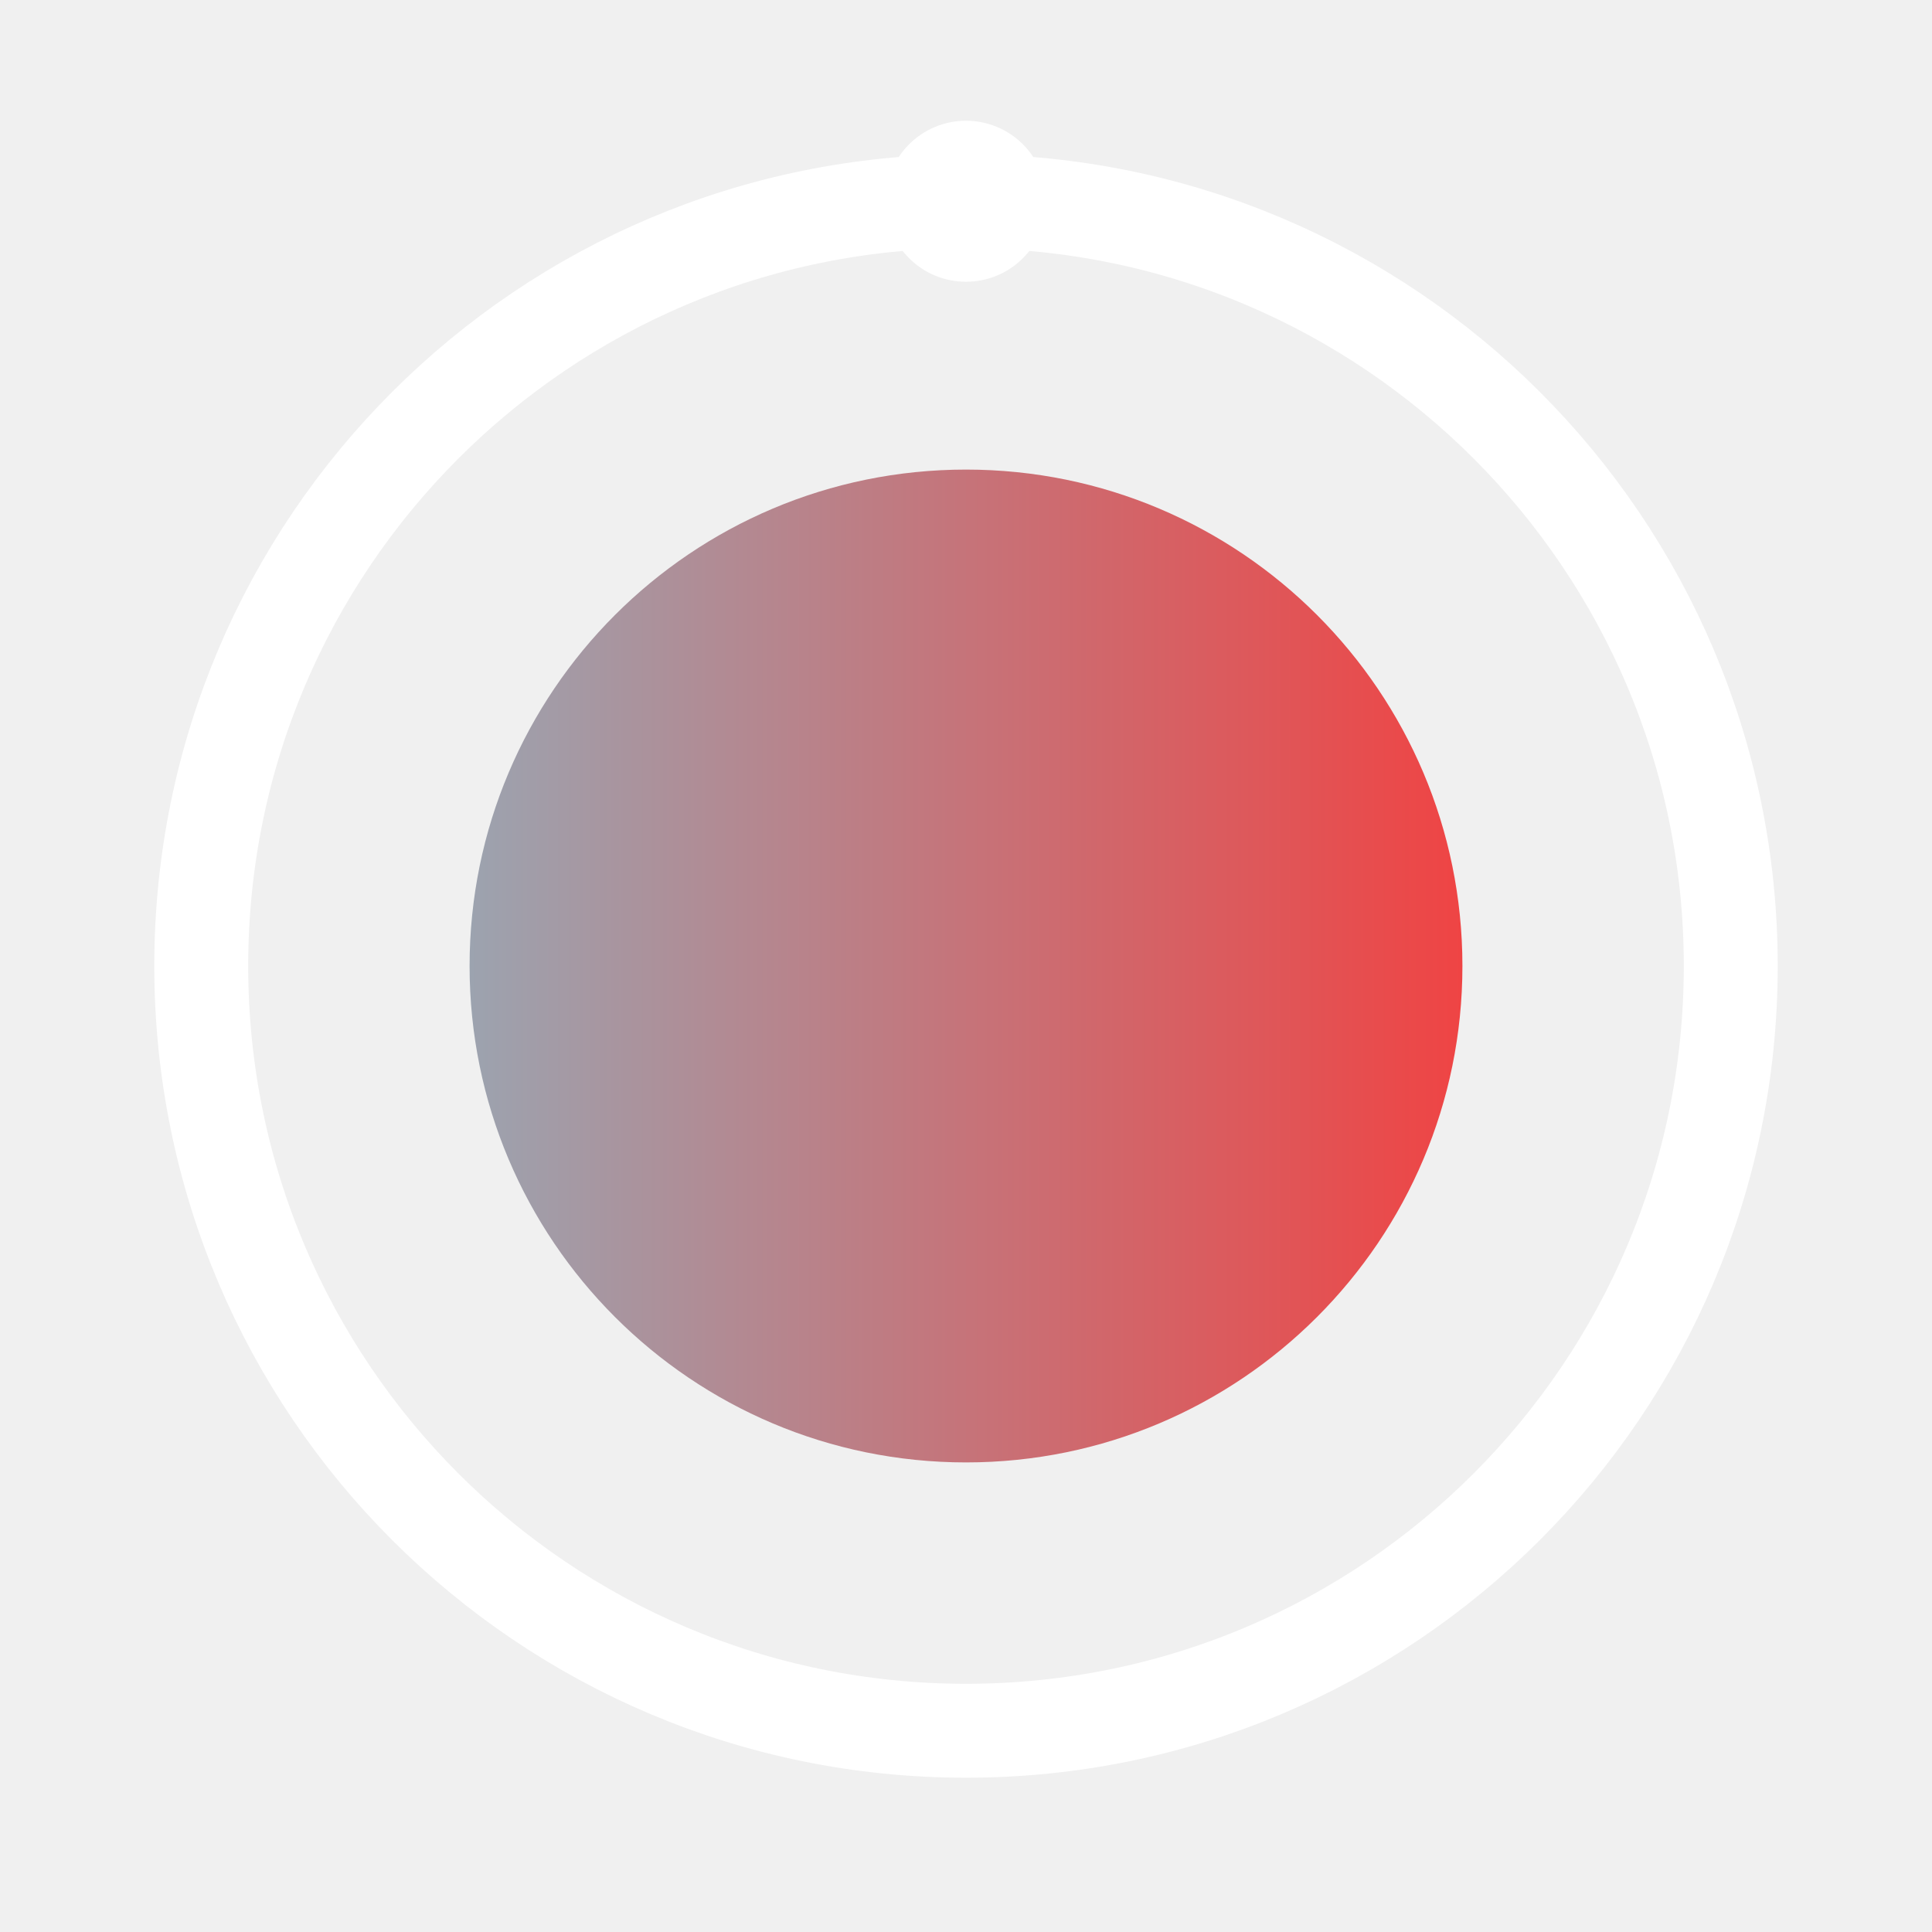
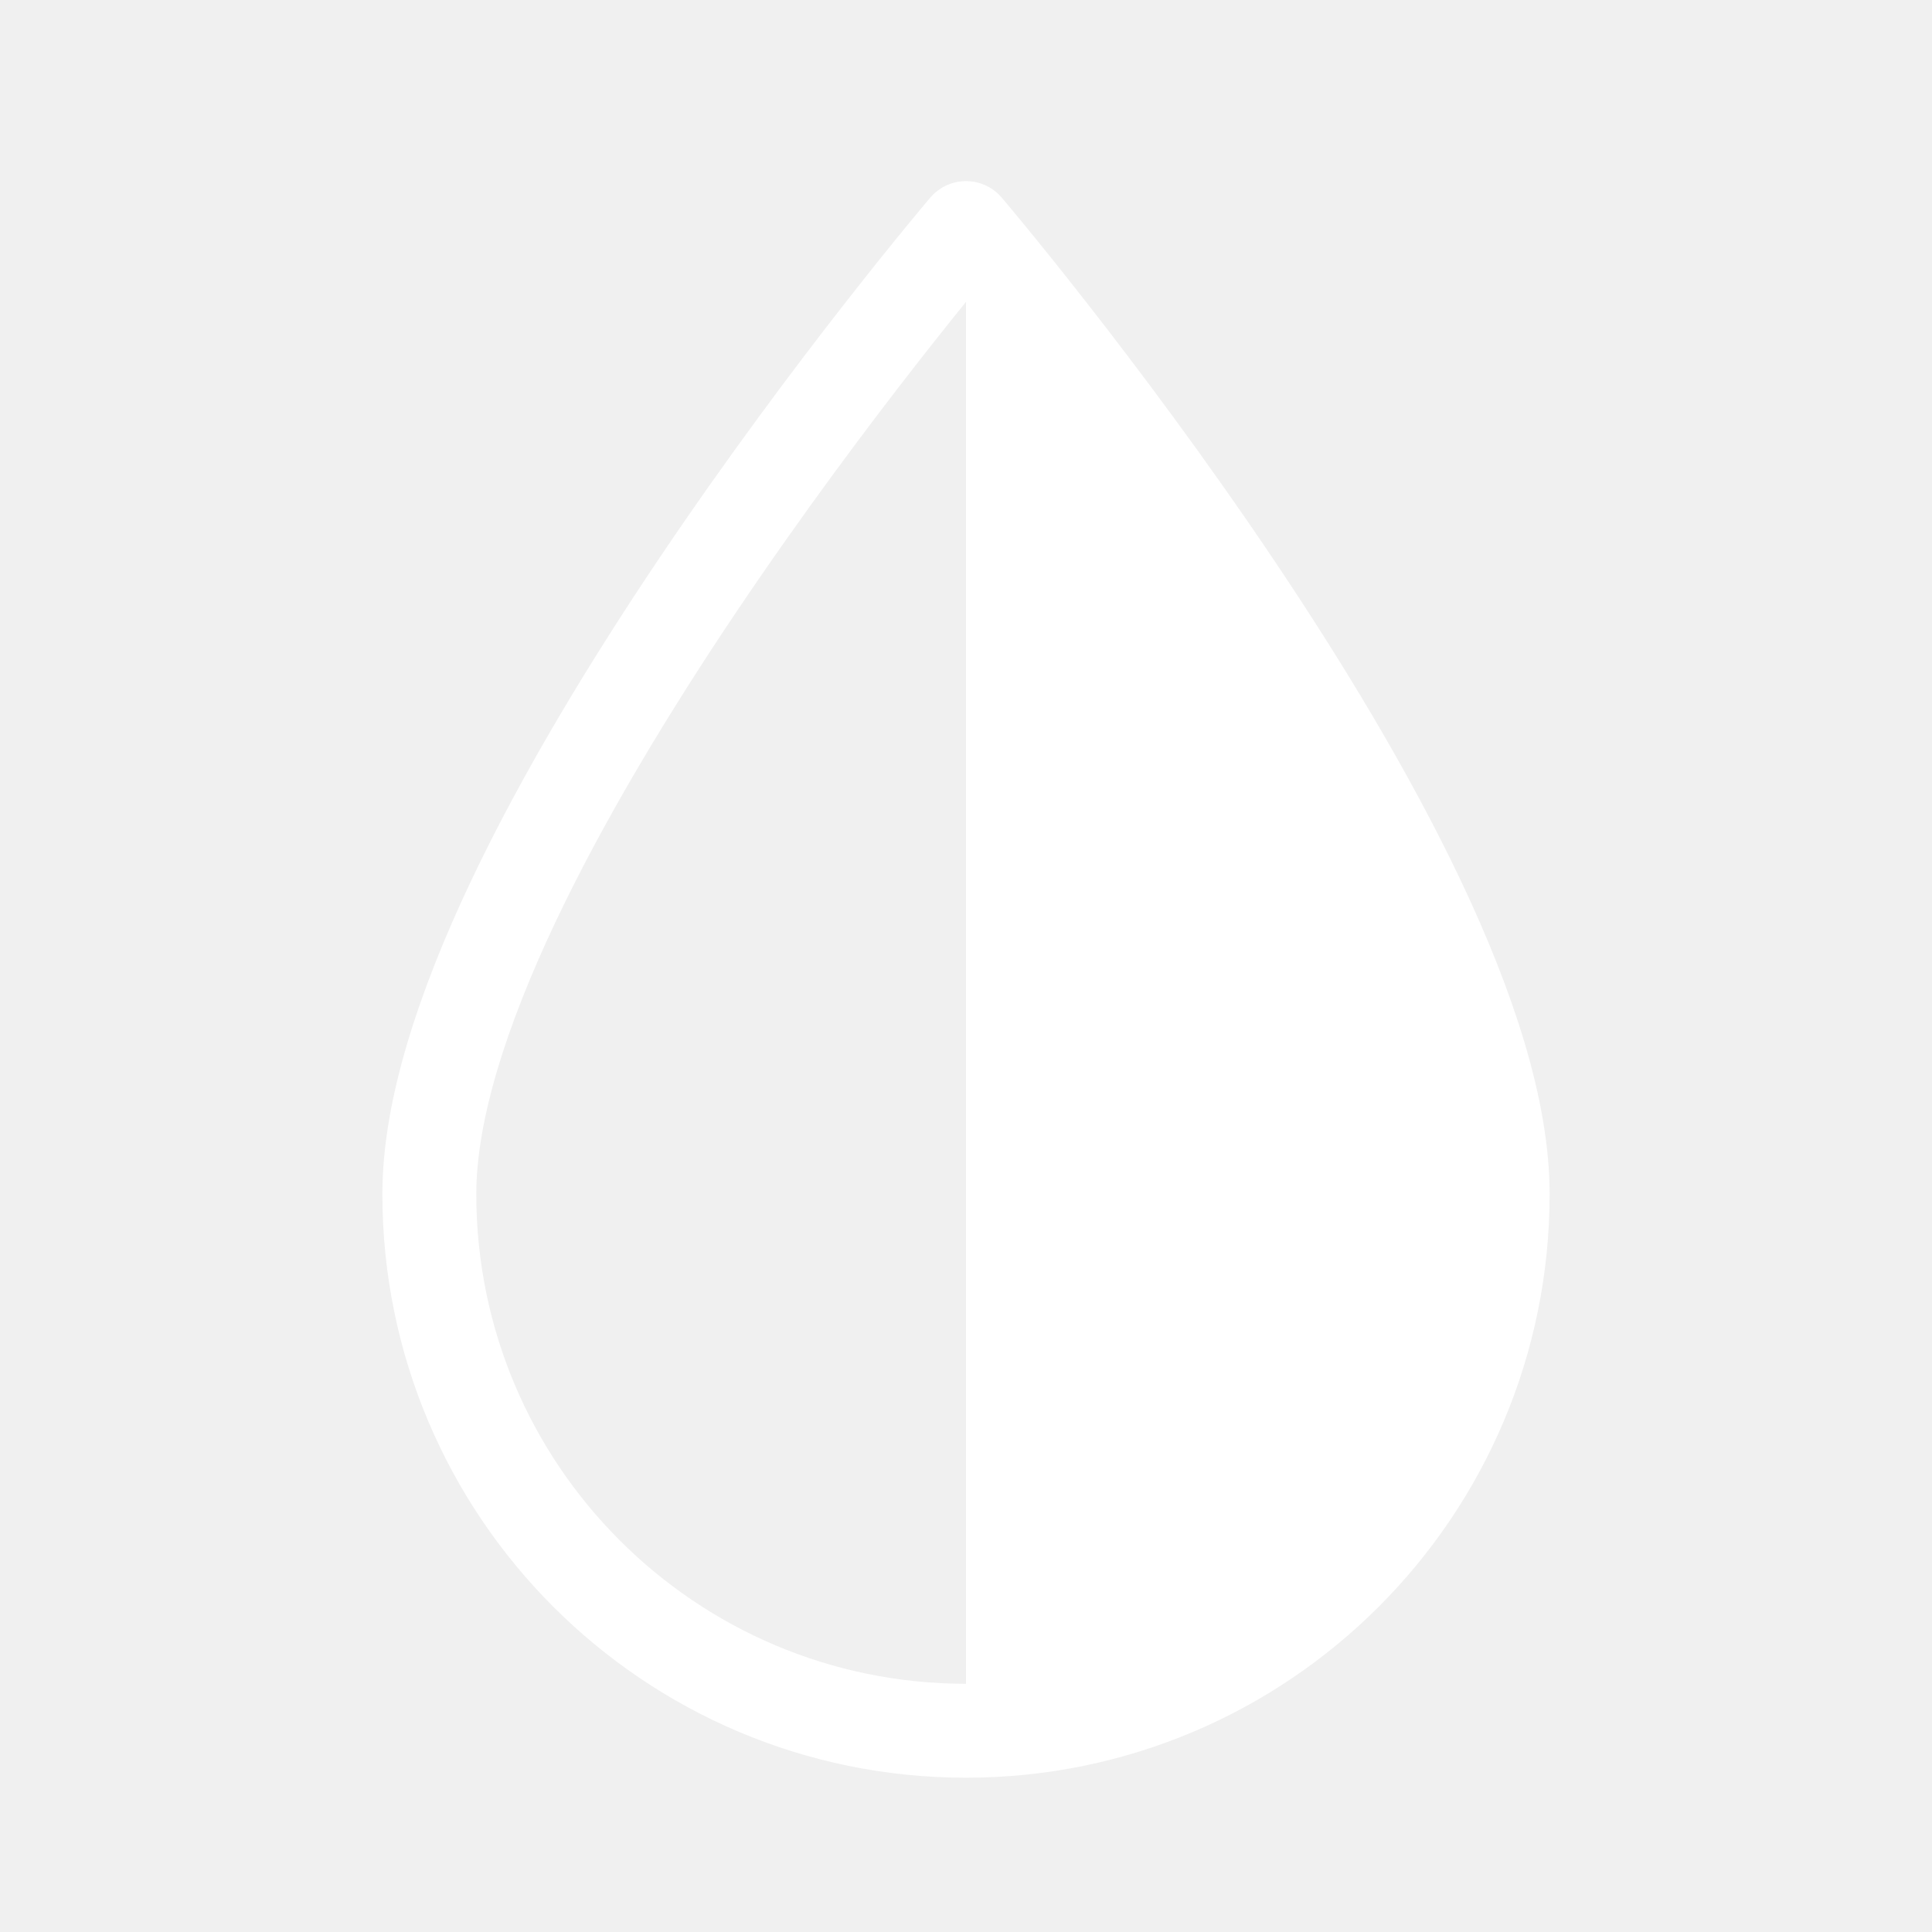
<svg xmlns="http://www.w3.org/2000/svg" viewBox="0 0 288 288">
-   <defs>
-     <linearGradient id="sat" x1="0" x2="1" y1="0" y2="0">
-       <stop offset="0" stop-color="#9CA3AF" />
-       <stop offset="1" stop-color="#EF4444" />
-     </linearGradient>
-   </defs>
-   <circle cx="144" cy="144" r="114" fill="none" stroke="#ffffff" stroke-width="14" />
-   <circle cx="144" cy="144" r="74" fill="url(#sat)" />
-   <circle cx="144" cy="30" r="12" fill="#ffffff" />
+   <path d="M144 34C144 34 224 128 224 178A80 80 0 0 1 144 258Z" fill="#ffffff" />
+   <path d="M144 34C144 34 64 128 64 178A80 80 0 0 0 224 178C224 128 144 34 144 34Z" fill="none" stroke="#ffffff" stroke-width="14" stroke-linejoin="round" />
</svg>
